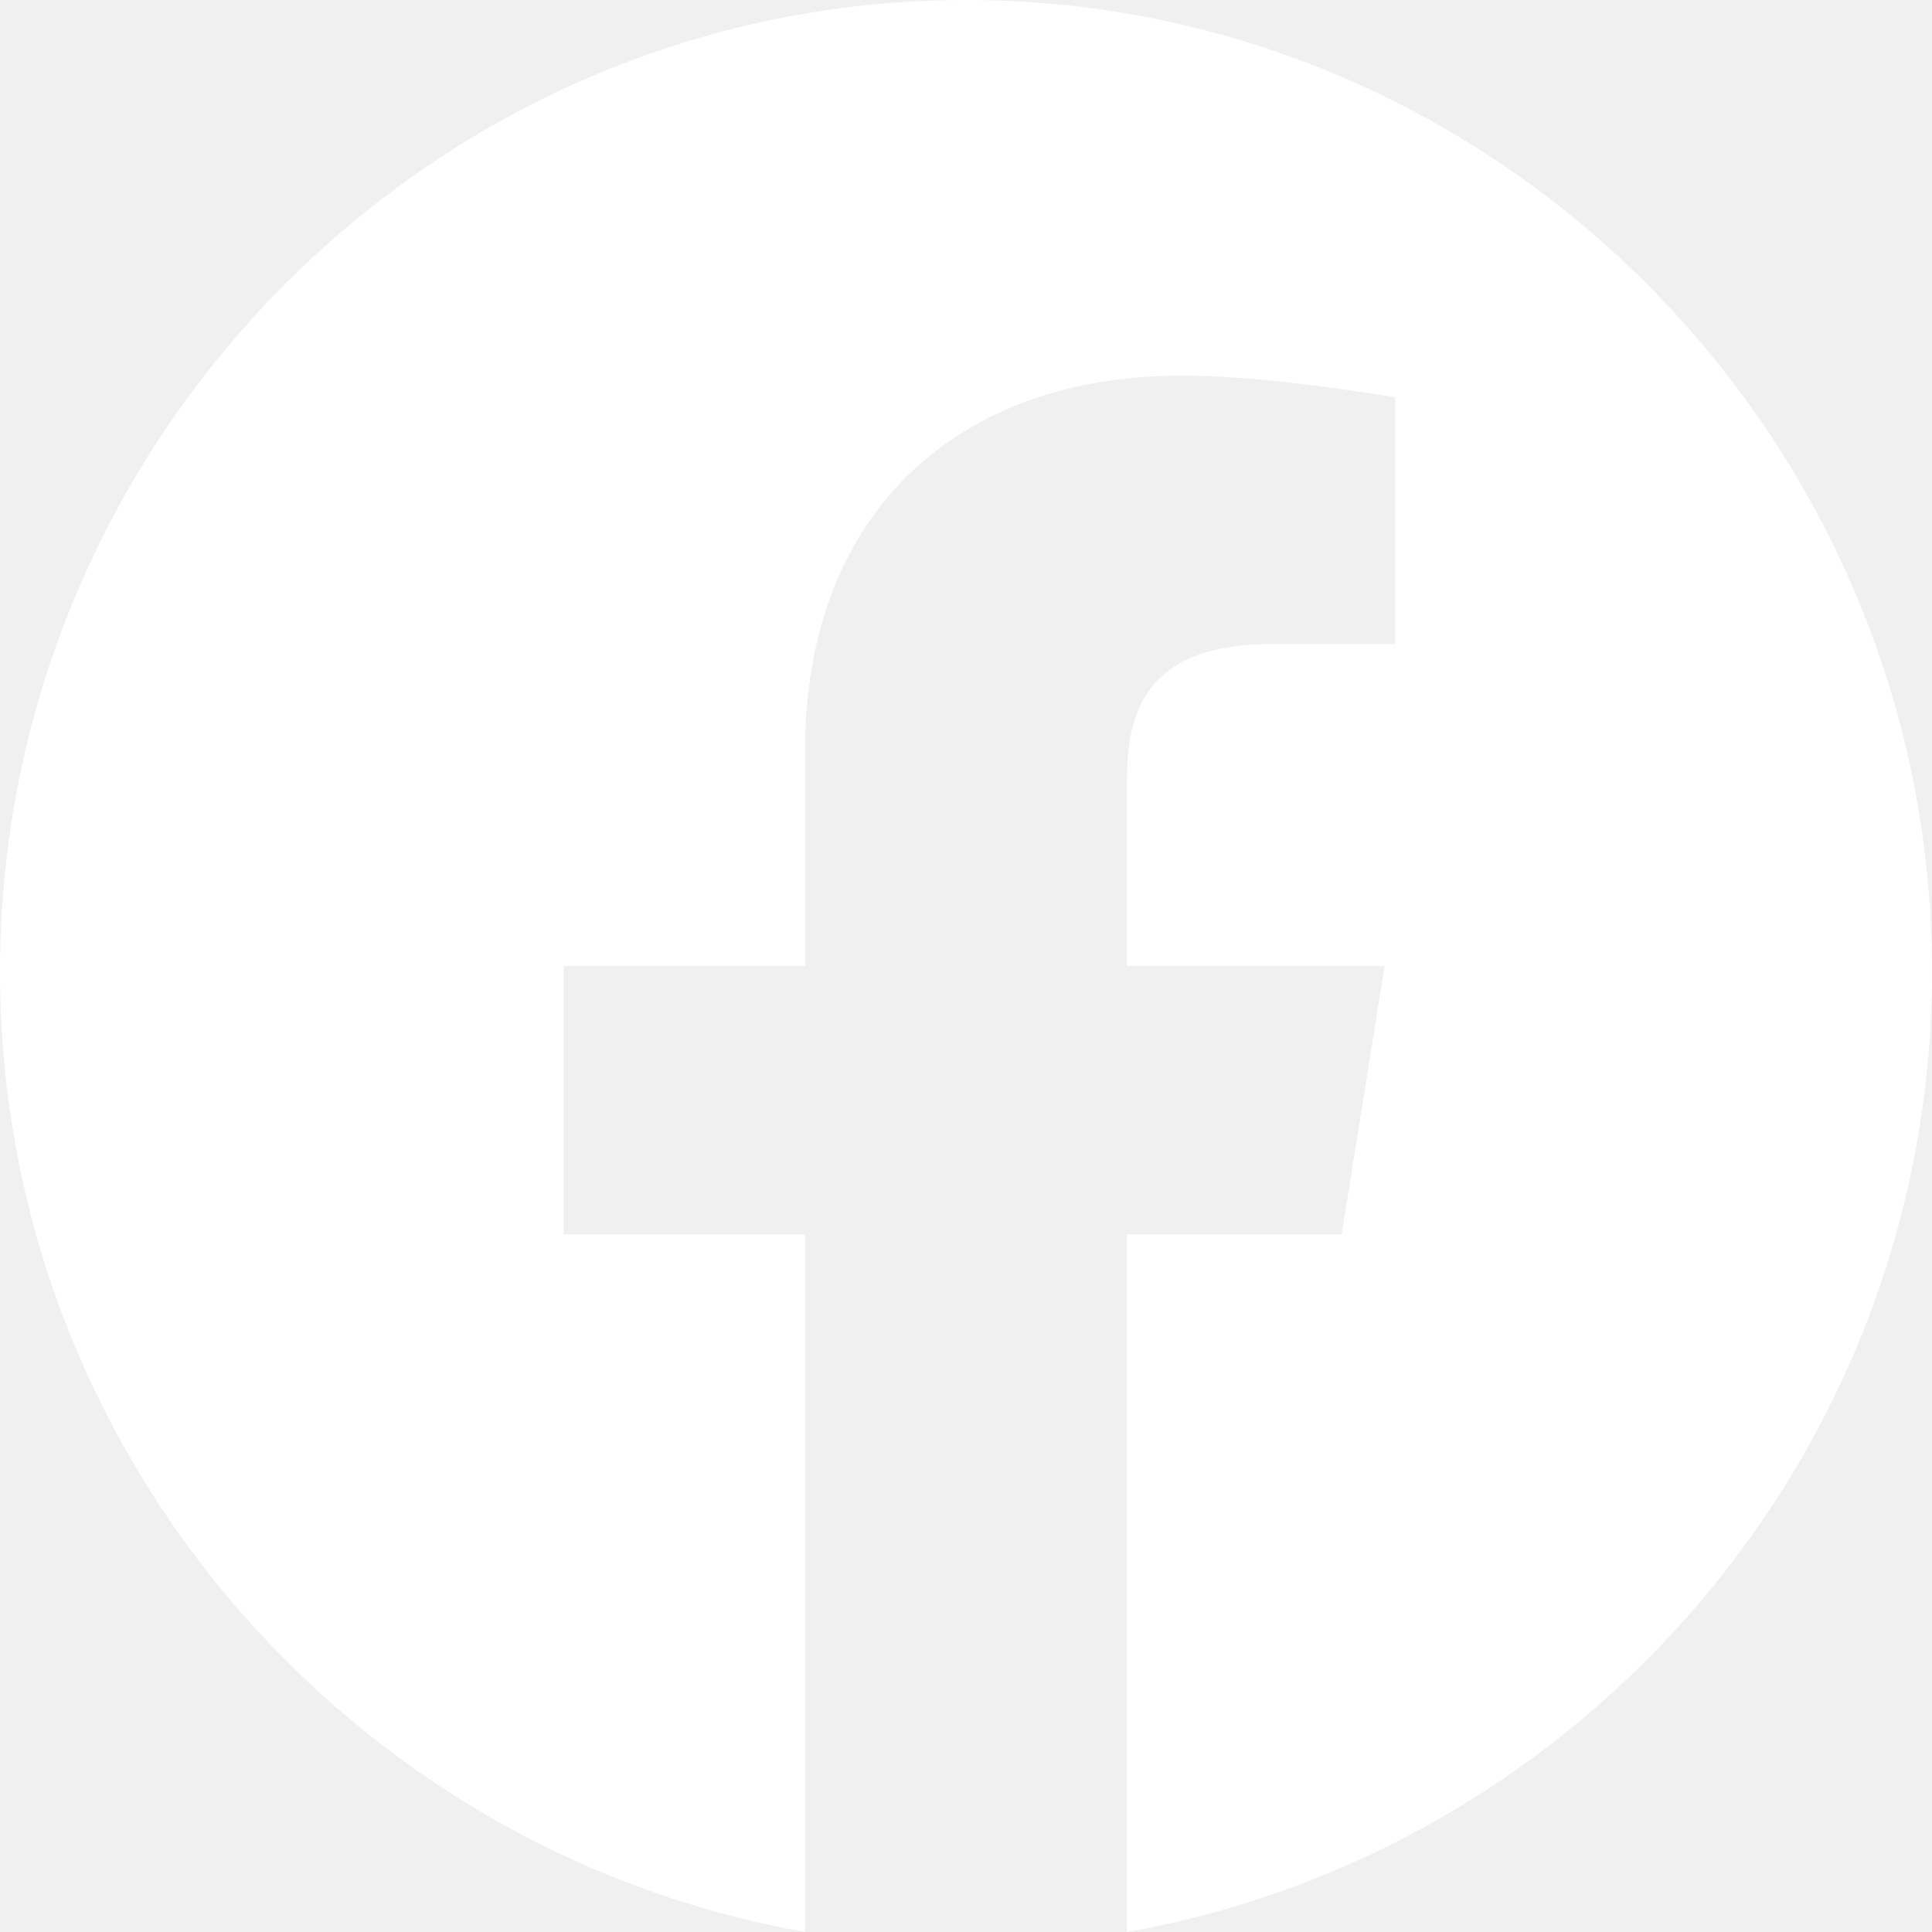
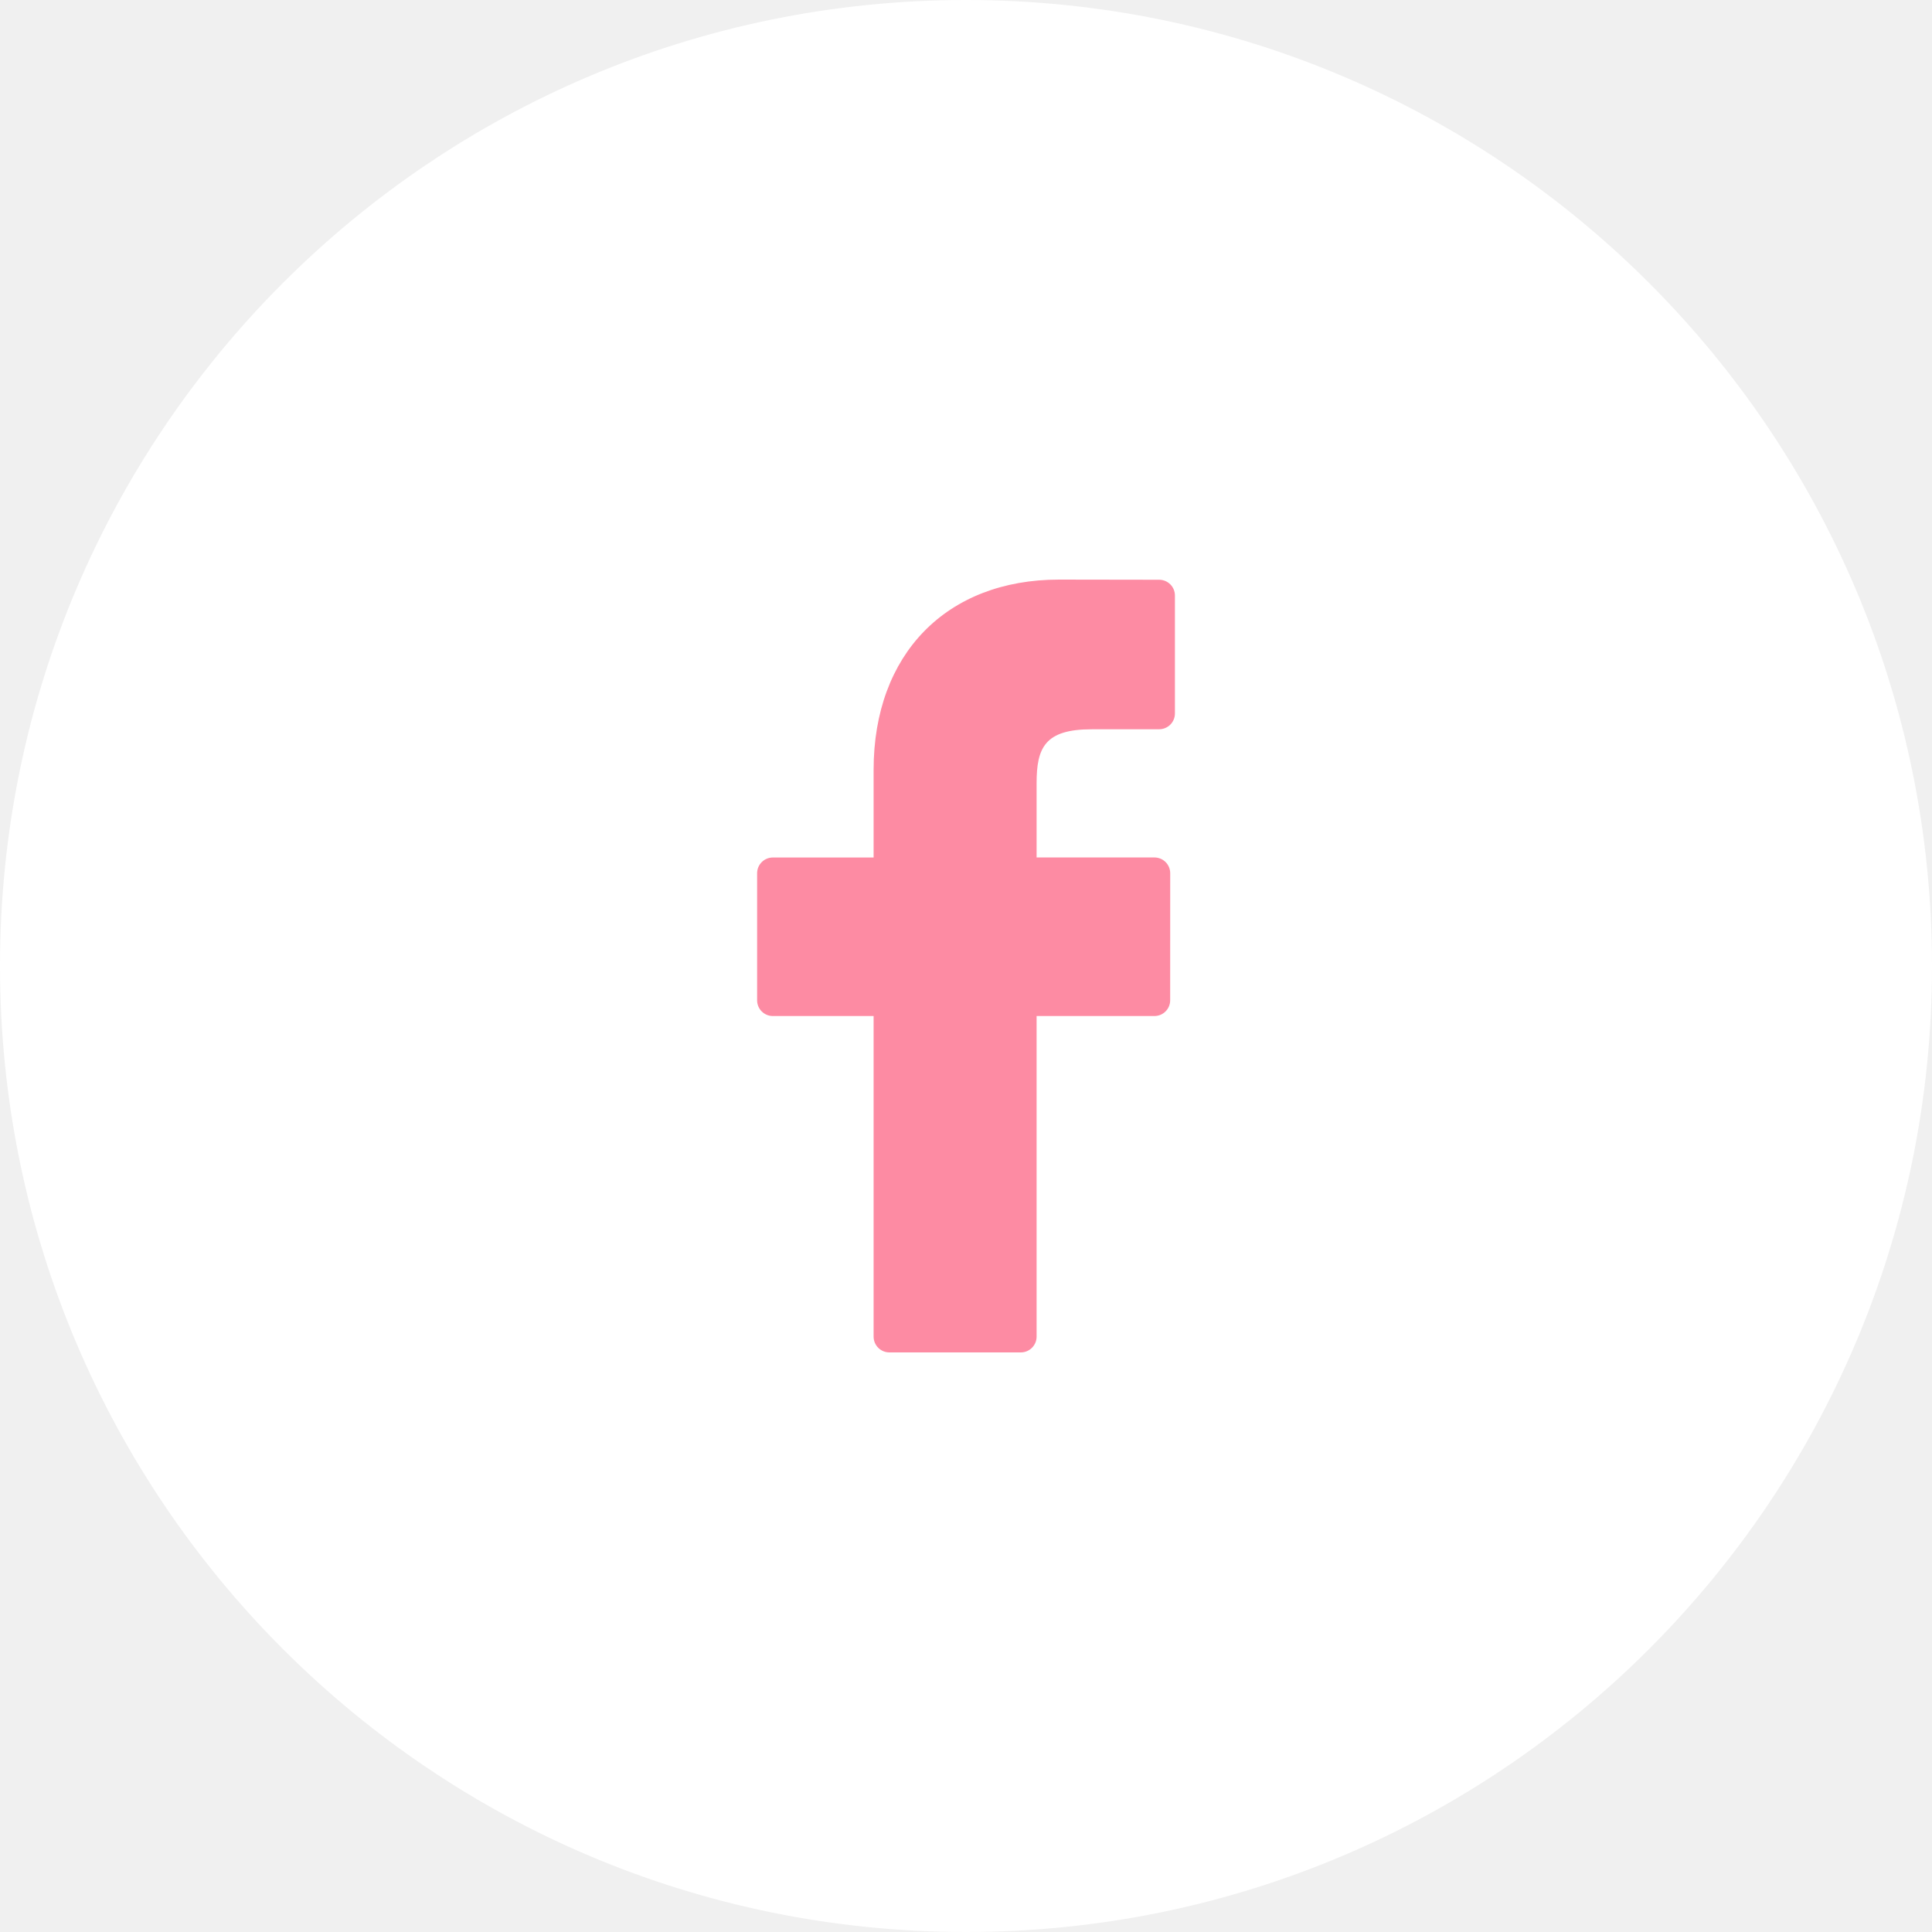
- <svg xmlns="http://www.w3.org/2000/svg" width="18" height="18" fill="none">
-   <path fill-rule="evenodd" clip-rule="evenodd" d="M0 9.05c0 4.475 3.25 8.195 7.5 8.95v-6.5H5.25V9H7.5V7c0-2.25 1.45-3.5 3.5-3.5.65 0 1.35.1 2 .2V6h-1.15c-1.1 0-1.35.55-1.35 1.25V9h2.4l-.4 2.5h-2V18c4.25-.755 7.5-4.475 7.5-8.95C18 4.072 13.95 0 9 0S0 4.072 0 9.05z" fill="#fff" />
+ <svg xmlns="http://www.w3.org/2000/svg" width="50" height="50" fill="none">
+   <circle cx="25" cy="25" r="25" fill="#fff" />
+   <path d="M30 15.004L27.406 15c-2.914 0-4.797 1.932-4.797 4.922v2.27h-2.607a.408.408 0 00-.408.407v3.288c0 .226.182.408.408.408h2.607v8.297c0 .226.183.408.408.408h3.402a.408.408 0 00.408-.408v-8.297h3.05a.408.408 0 00.407-.408l.001-3.288a.408.408 0 00-.408-.408h-3.05v-1.923c0-.925.22-1.394 1.425-1.394l1.747-.001a.408.408 0 00.408-.408v-3.053a.408.408 0 00-.407-.408z" fill="#FD8BA3" />
</svg>
